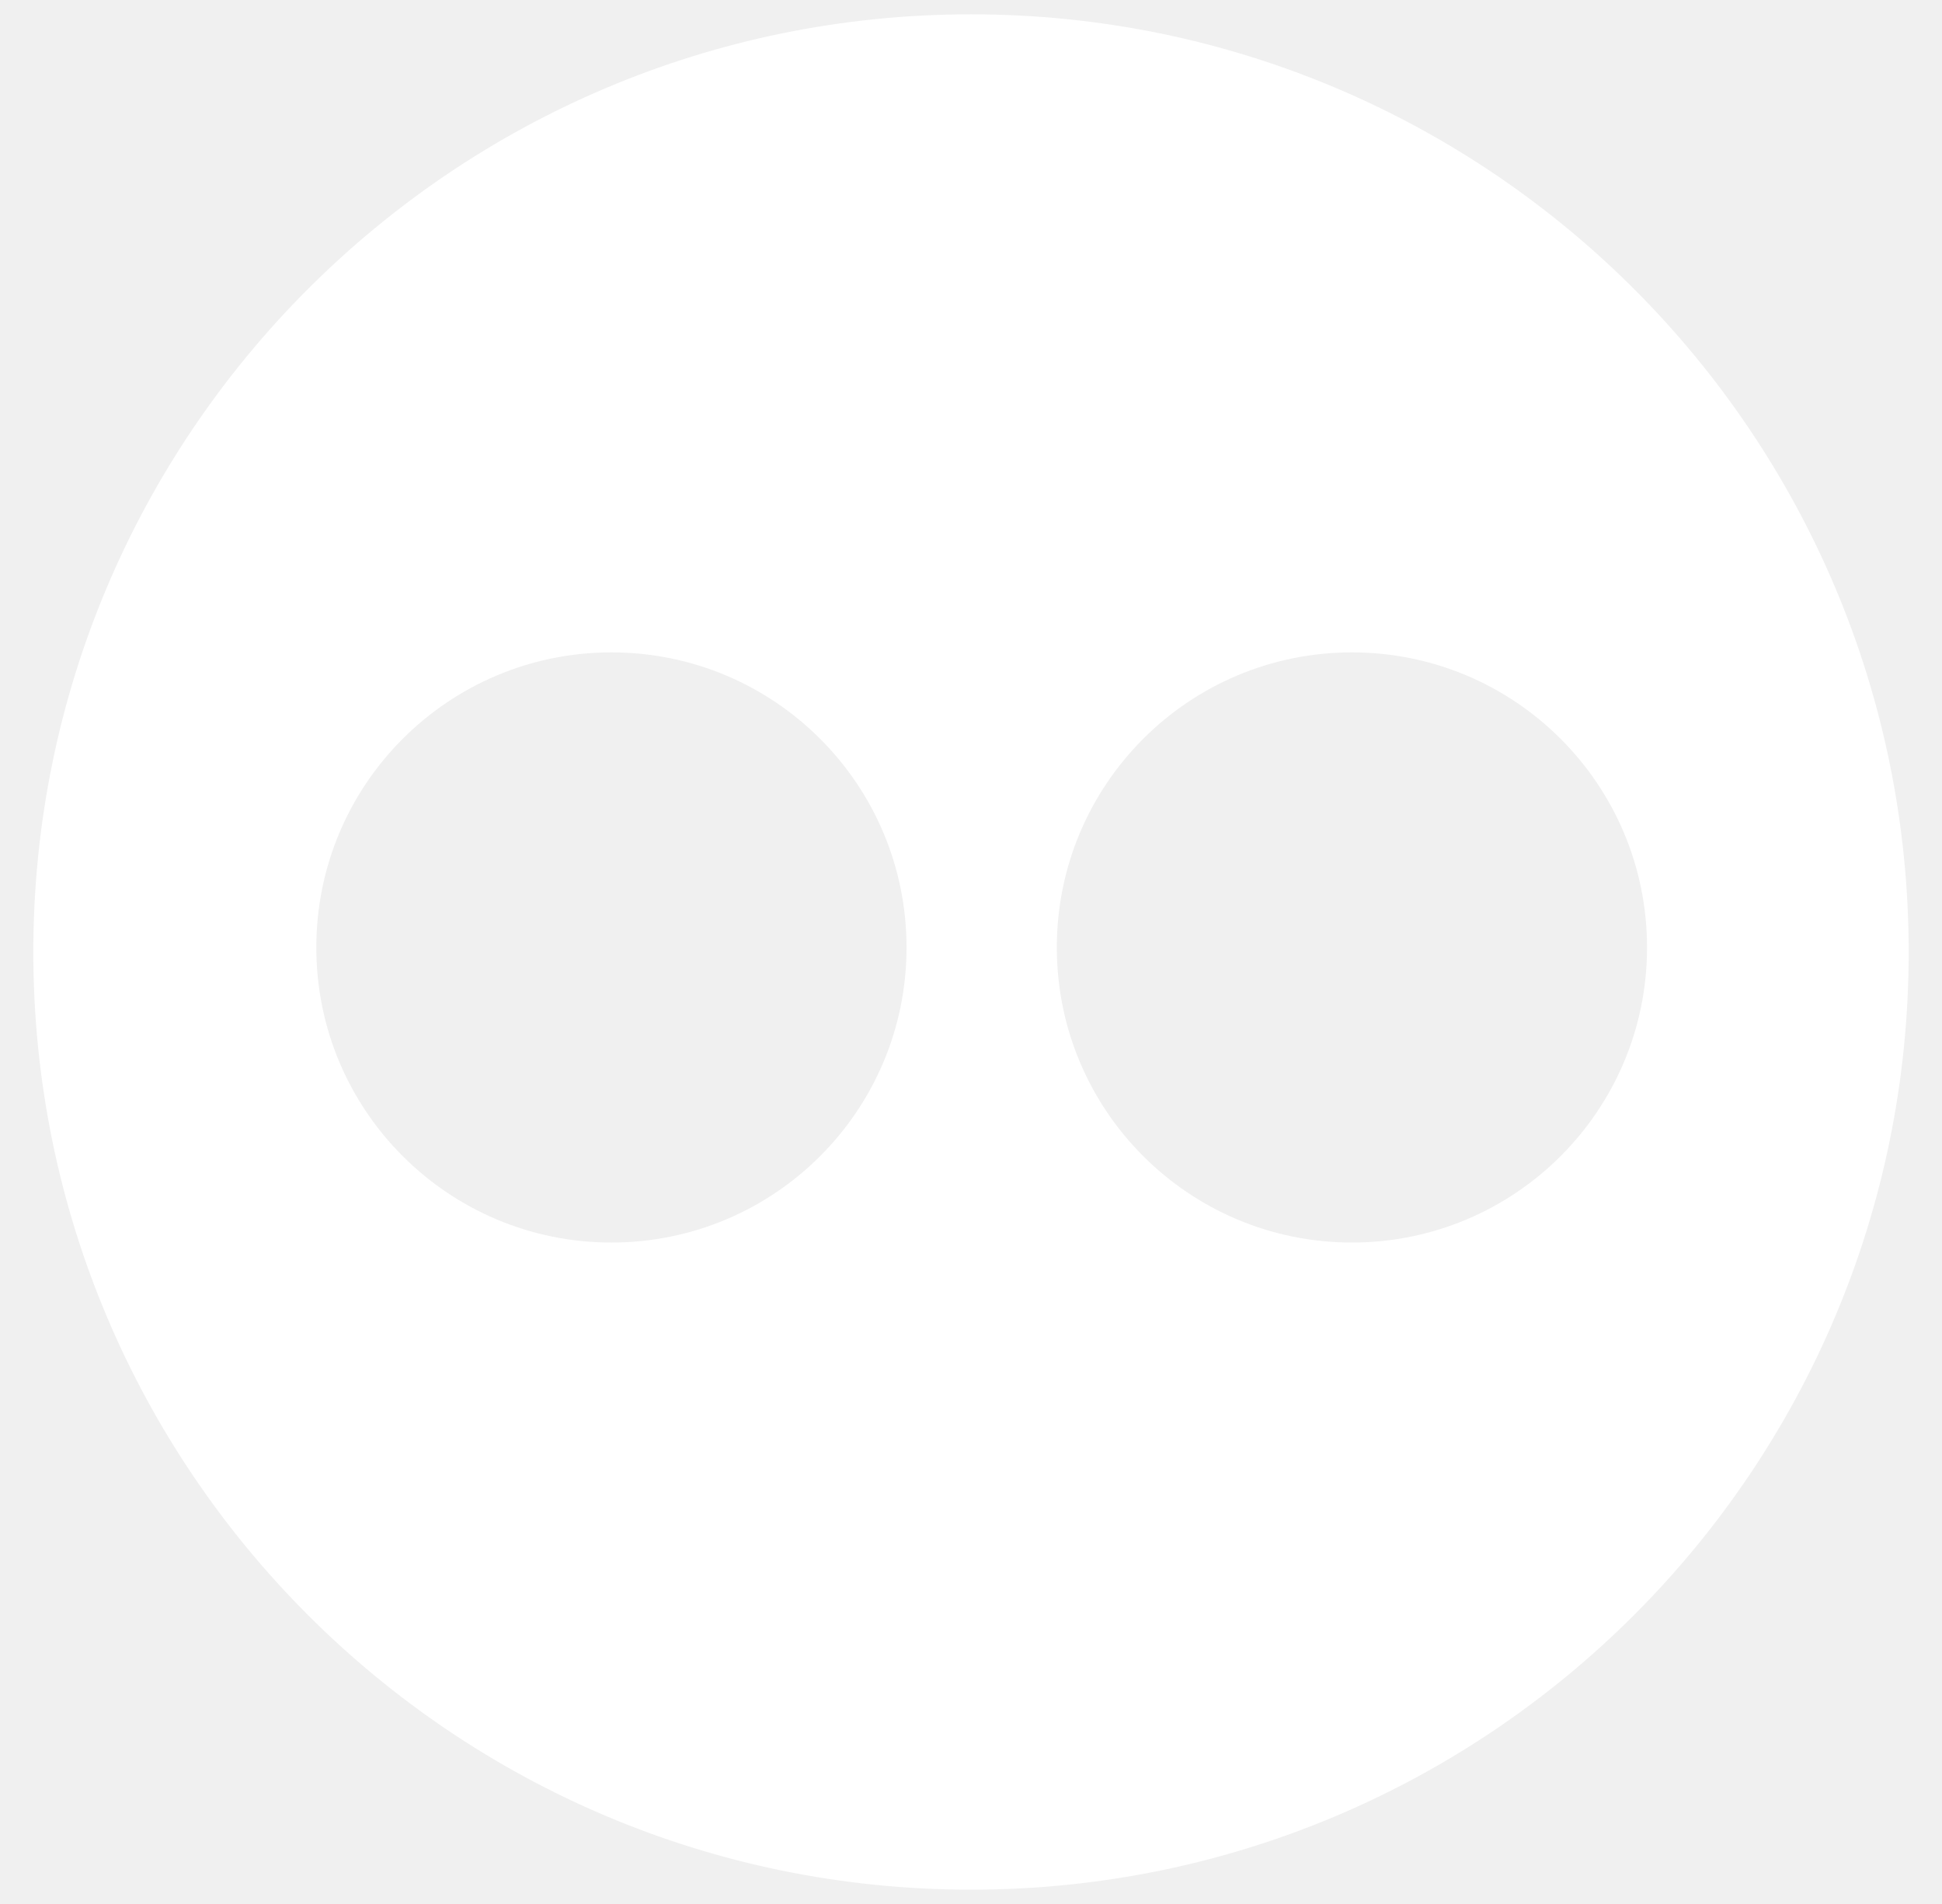
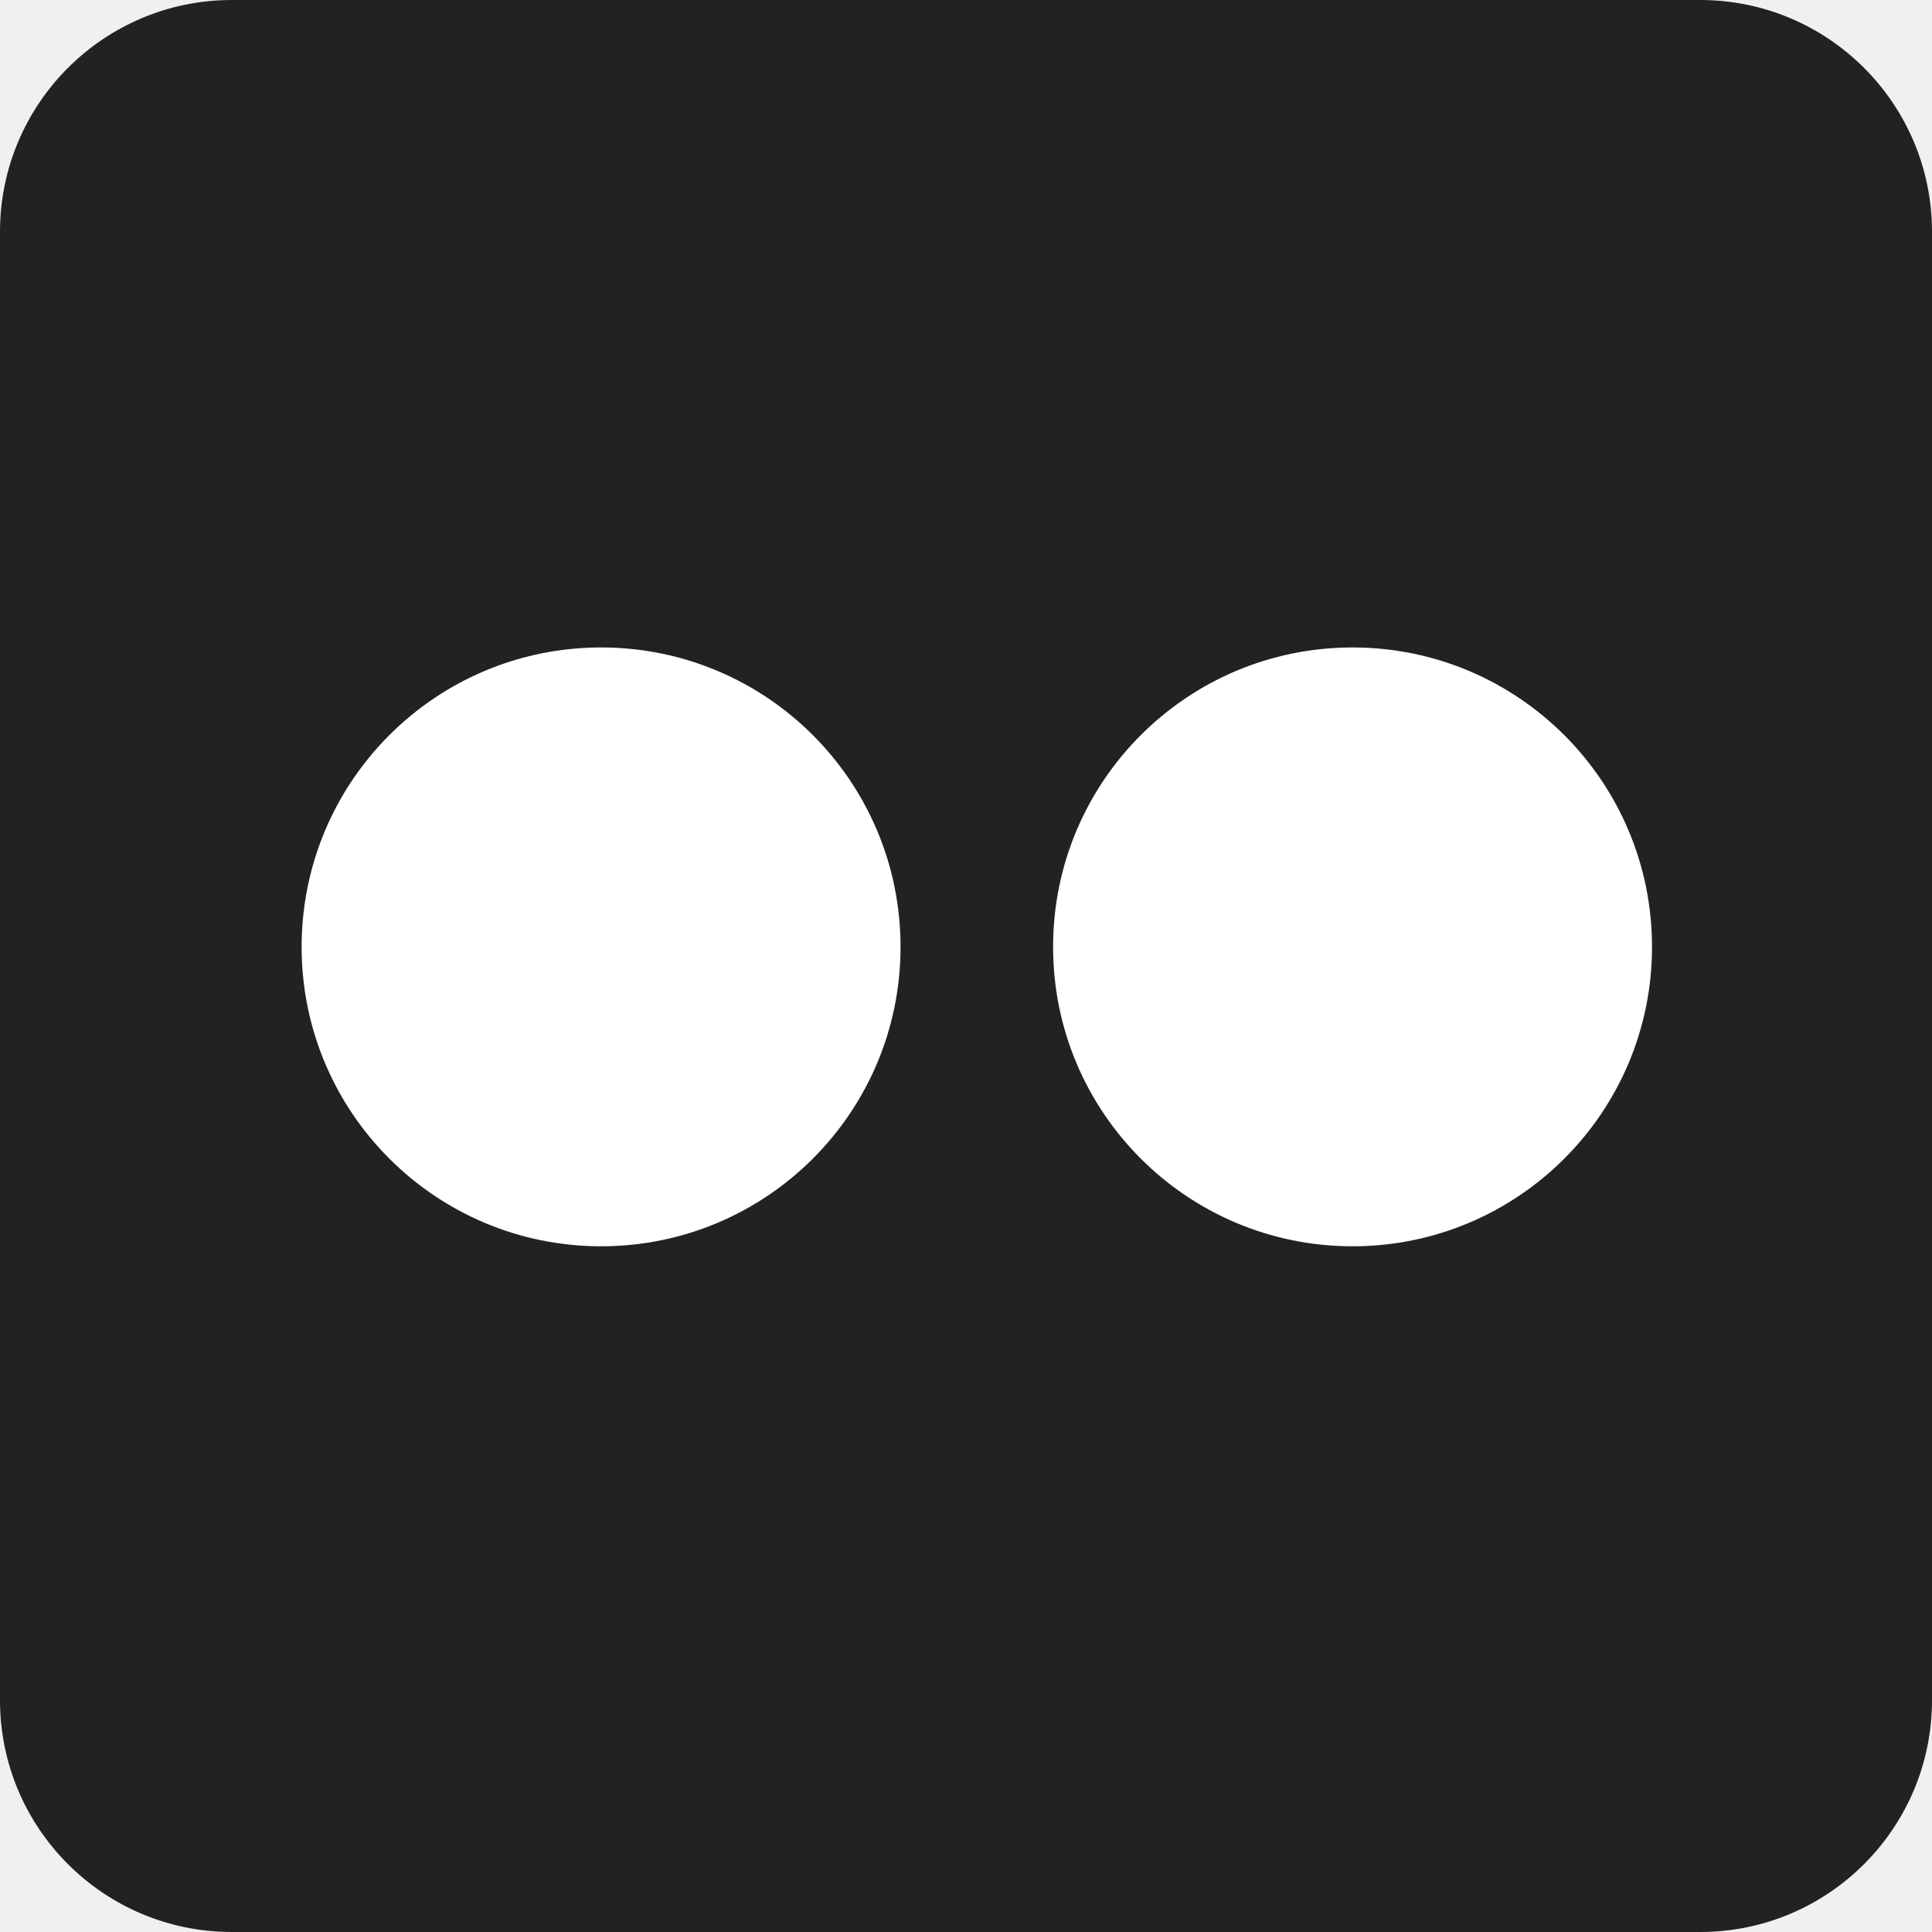
- <svg xmlns="http://www.w3.org/2000/svg" version="1.1" id="Layer_1" x="0px" y="0px" width="51px" height="50px" viewBox="0 0 51 50" enable-background="new 0 0 51 50" xml:space="preserve">
-   <path fill="#FFFFFF" d="M25.5,0.376c-13.6,0-24.625,11.027-24.625,24.625c0,13.6,11.025,24.623,24.625,24.623  s24.625-11.023,24.625-24.623C50.125,11.403,39.1,0.376,25.5,0.376z M16.057,32.63c-4.281,0-7.75-3.467-7.75-7.748  c0-4.283,3.469-7.75,7.75-7.75s7.75,3.467,7.75,7.75C23.807,29.163,20.338,32.63,16.057,32.63z M35.504,32.63  c-4.281,0-7.75-3.467-7.75-7.748c0-4.283,3.469-7.75,7.75-7.75c4.279,0,7.75,3.467,7.75,7.75  C43.254,29.163,39.783,32.63,35.504,32.63z" />
+ <svg xmlns="http://www.w3.org/2000/svg" version="1.1" id="Layer_1" x="0px" y="0px" width="50px" height="50px" viewBox="0 0 50 50" enable-background="new 0 0 50 50" xml:space="preserve">
+   <path fill="#222222" d="M50,44c0,3.314-2.687,6-6,6H6c-3.313,0-6-2.686-6-6V6c0-3.313,2.687-6,6-6h38c3.313,0,6,2.687,6,6V44z" />
+   <path fill="#FFFFFF" d="M15.557,32.254c-4.281,0-7.751-3.467-7.751-7.748c0-4.283,3.47-7.75,7.751-7.75  c4.28,0,7.749,3.467,7.749,7.75C23.306,28.787,19.837,32.254,15.557,32.254z M35.004,32.254c-4.281,0-7.75-3.467-7.75-7.748  c0-4.283,3.469-7.75,7.75-7.75c4.279,0,7.75,3.467,7.75,7.75C42.754,28.787,39.283,32.254,35.004,32.254z" />
</svg>
